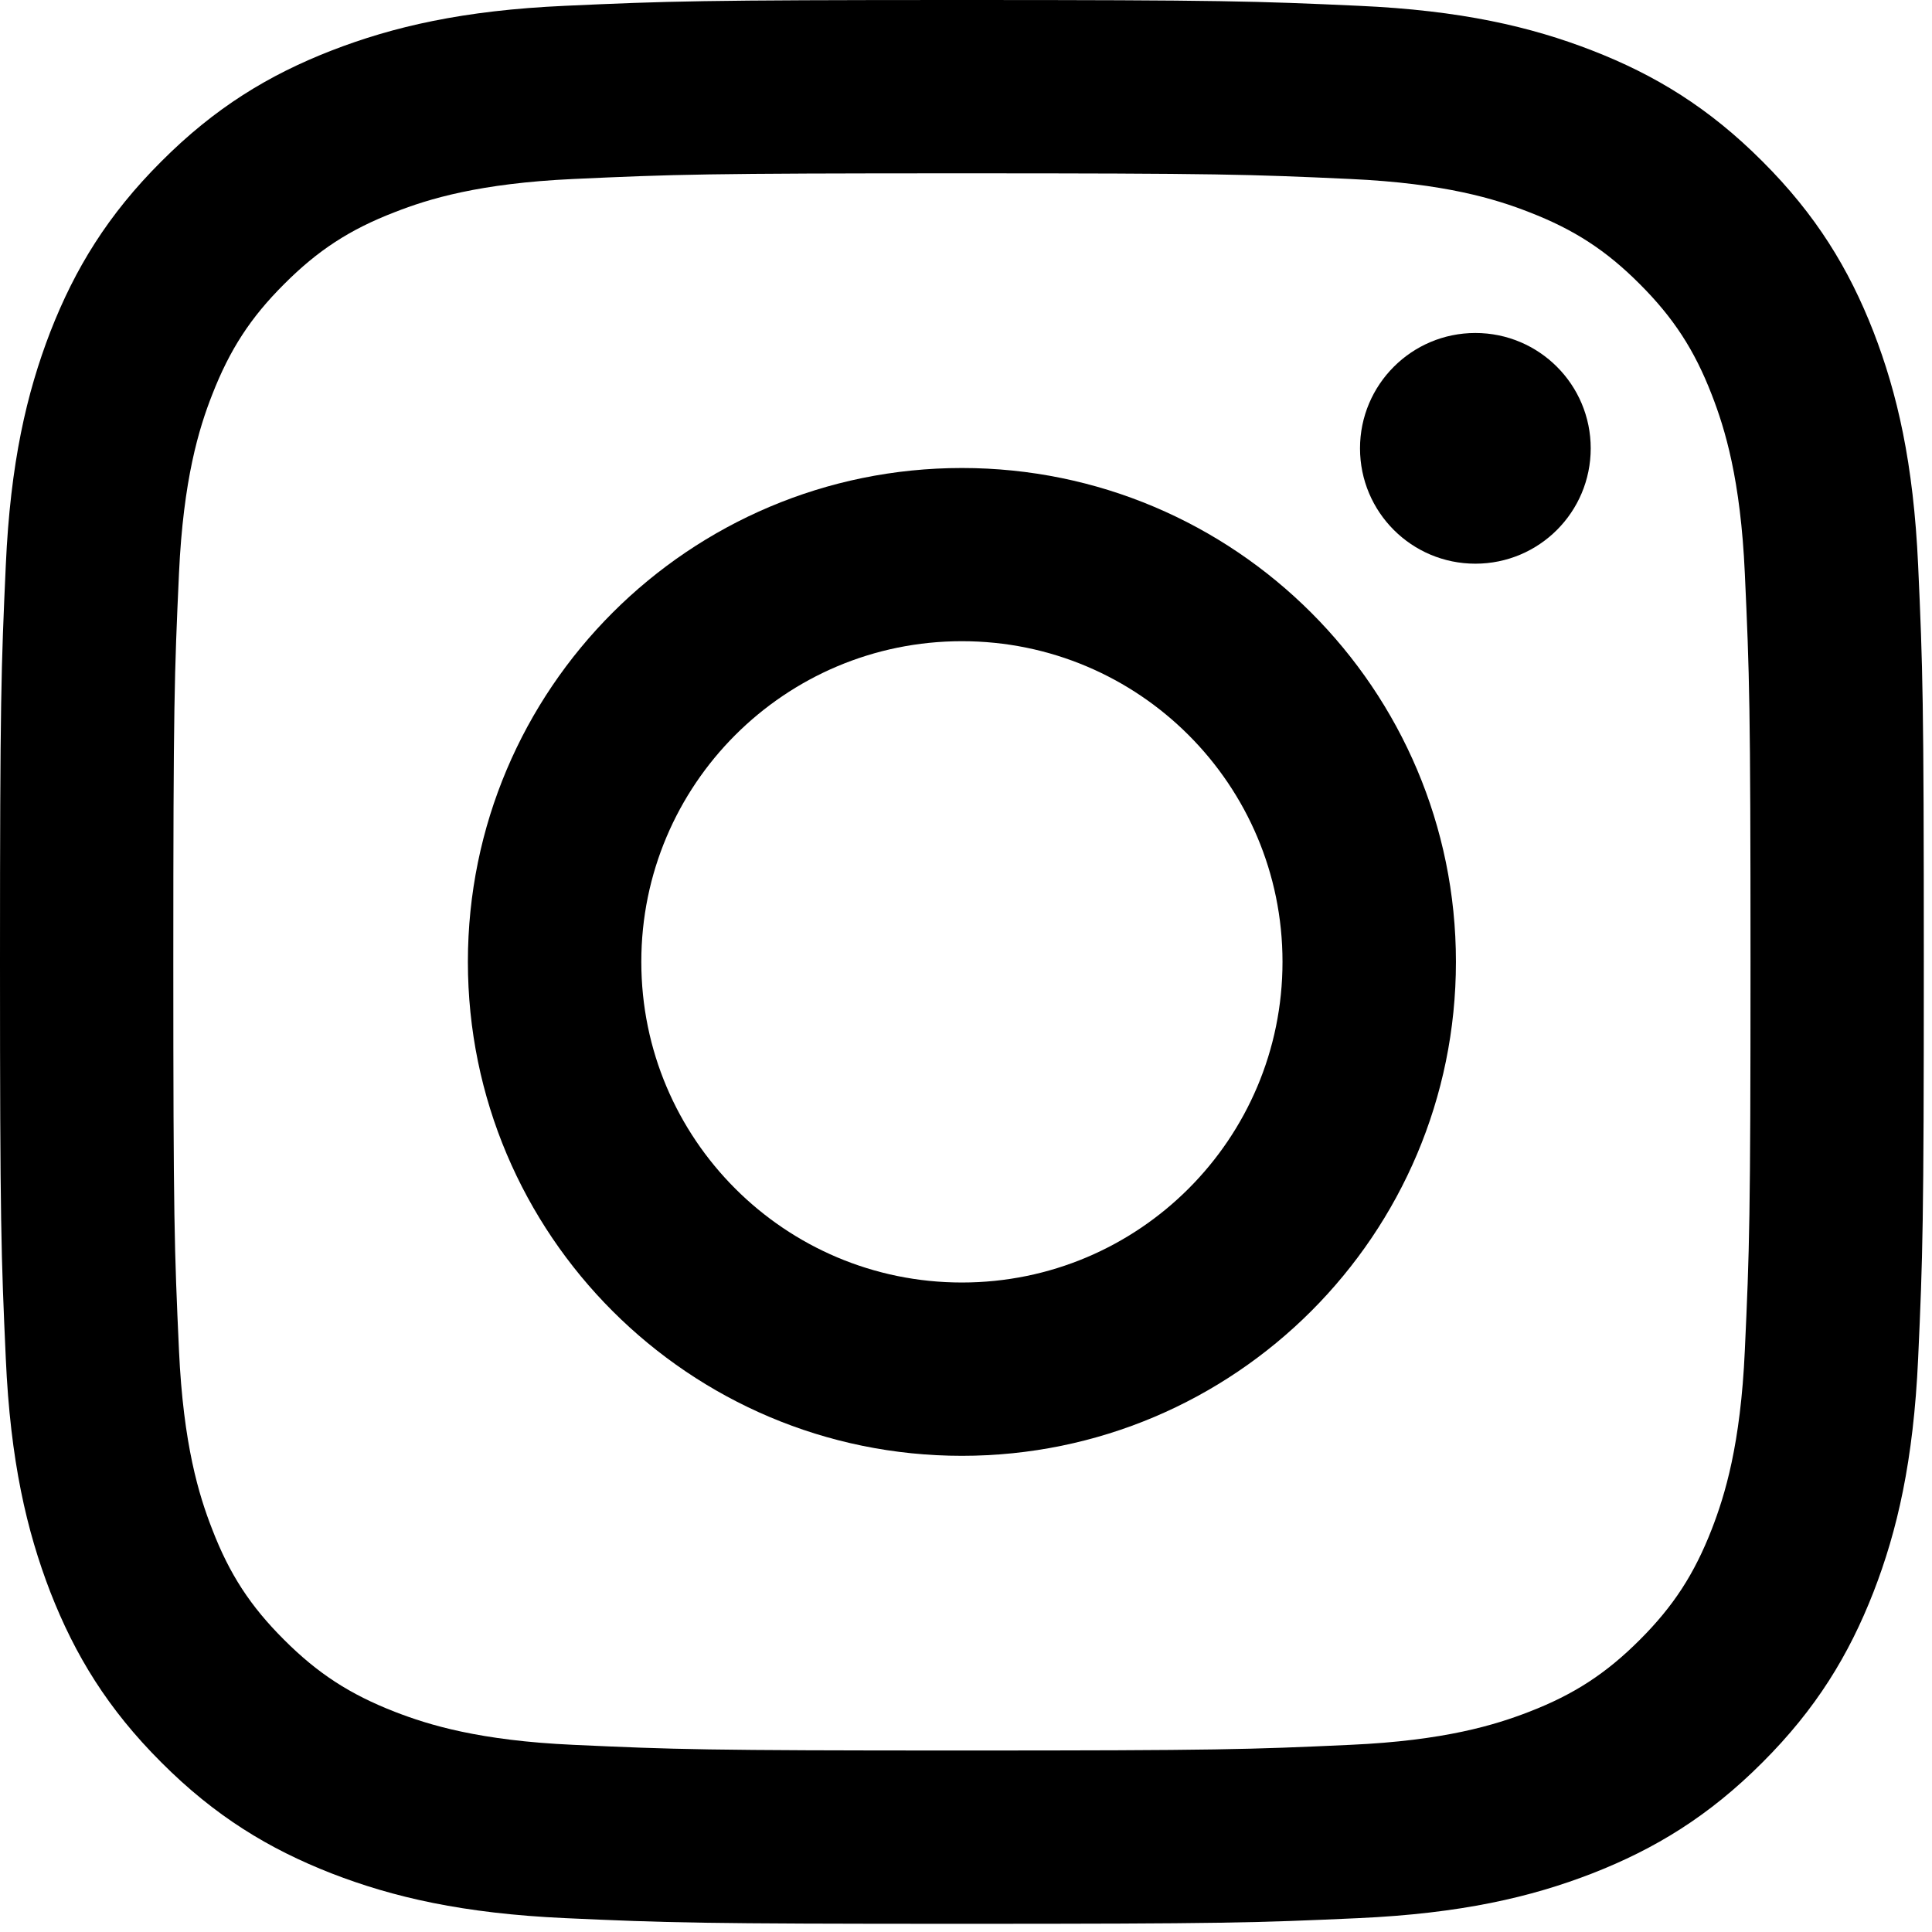
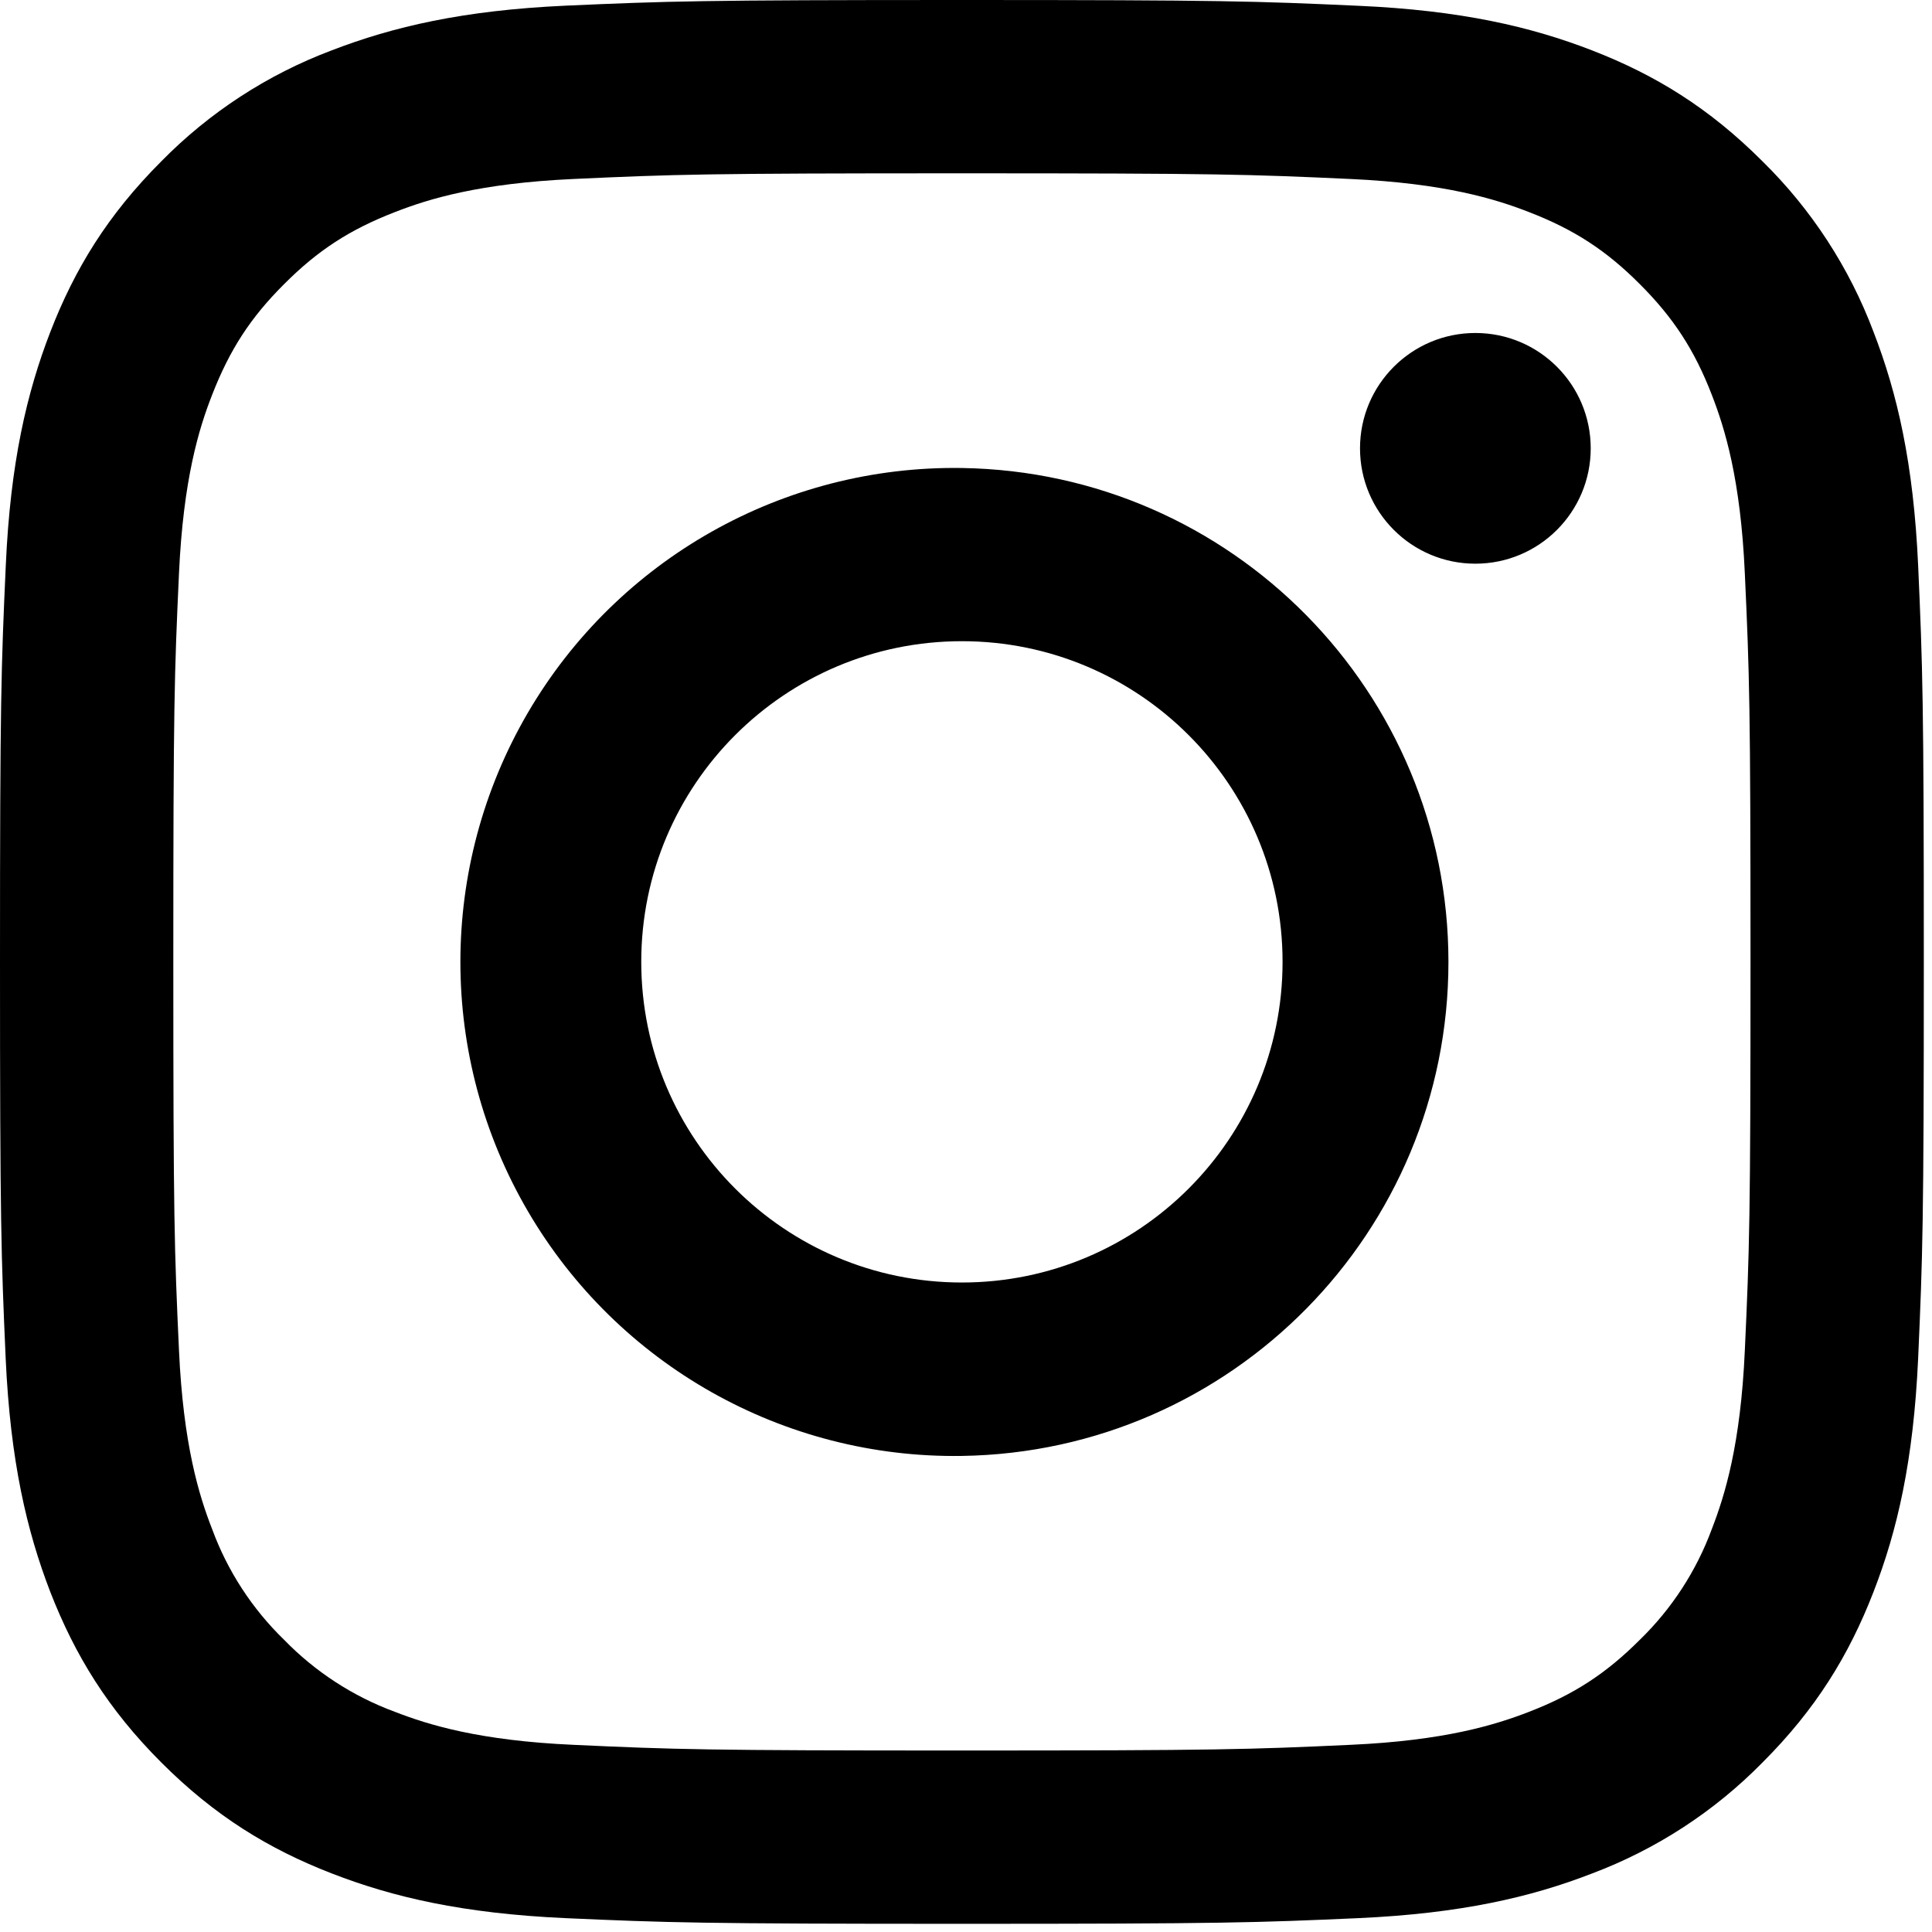
- <svg xmlns="http://www.w3.org/2000/svg" width="17" height="17" viewBox="0 0 17 17" fill="none">
-   <path d="M8.464 1.525C10.724 1.525 10.992 1.534 11.884 1.575C12.71 1.613 13.157 1.75 13.456 1.867C13.851 2.02 14.133 2.203 14.429 2.5C14.725 2.796 14.909 3.078 15.062 3.473C15.178 3.771 15.316 4.219 15.353 5.044C15.394 5.937 15.403 6.205 15.403 8.464C15.403 10.724 15.394 10.992 15.353 11.884C15.316 12.71 15.178 13.157 15.062 13.456C14.908 13.851 14.725 14.133 14.429 14.429C14.133 14.725 13.851 14.909 13.456 15.062C13.157 15.178 12.71 15.316 11.884 15.353C10.992 15.394 10.724 15.403 8.464 15.403C6.205 15.403 5.937 15.394 5.044 15.353C4.219 15.316 3.771 15.178 3.473 15.062C3.078 14.908 2.796 14.725 2.5 14.429C2.203 14.133 2.019 13.851 1.867 13.456C1.75 13.157 1.613 12.71 1.575 11.884C1.534 10.992 1.525 10.724 1.525 8.464C1.525 6.205 1.534 5.937 1.575 5.044C1.613 4.219 1.75 3.771 1.867 3.473C2.021 3.078 2.203 2.796 2.5 2.5C2.796 2.203 3.078 2.019 3.473 1.867C3.771 1.75 4.219 1.613 5.044 1.575C5.937 1.534 6.205 1.525 8.464 1.525ZM8.464 0C6.166 0 5.877 0.01 4.974 0.051C4.073 0.091 3.459 0.235 2.919 0.444C2.363 0.66 1.89 0.949 1.42 1.42C0.949 1.89 0.66 2.363 0.443 2.919C0.235 3.458 0.091 4.073 0.051 4.974C0.01 5.877 0 6.165 0 8.464C0 10.762 0.01 11.051 0.051 11.954C0.091 12.855 0.235 13.47 0.443 14.009C0.66 14.565 0.949 15.038 1.42 15.508C1.89 15.979 2.363 16.268 2.919 16.485C3.458 16.694 4.073 16.837 4.974 16.878C5.877 16.919 6.165 16.928 8.464 16.928C10.763 16.928 11.051 16.919 11.954 16.878C12.855 16.837 13.47 16.694 14.009 16.485C14.565 16.268 15.038 15.979 15.508 15.508C15.979 15.038 16.268 14.565 16.485 14.009C16.694 13.471 16.837 12.855 16.878 11.954C16.919 11.051 16.928 10.763 16.928 8.464C16.928 6.166 16.919 5.877 16.878 4.974C16.837 4.073 16.694 3.459 16.485 2.919C16.268 2.363 15.979 1.89 15.508 1.42C15.038 0.949 14.565 0.66 14.009 0.444C13.471 0.235 12.855 0.091 11.954 0.051C11.051 0.01 10.762 0 8.464 0Z" fill="black" />
-   <path d="M8.464 4.118C6.064 4.118 4.117 6.064 4.117 8.463C4.117 10.864 6.064 12.81 8.464 12.81C10.864 12.81 12.811 10.864 12.811 8.463C12.811 6.064 10.864 4.118 8.464 4.118ZM8.464 11.285C6.906 11.285 5.643 10.022 5.643 8.463C5.643 6.906 6.905 5.642 8.464 5.642C10.022 5.642 11.285 6.905 11.285 8.463C11.285 10.022 10.022 11.285 8.464 11.285Z" fill="black" />
-   <path d="M12.982 4.96C13.543 4.96 13.997 4.506 13.997 3.945C13.997 3.385 13.543 2.93 12.982 2.93C12.421 2.93 11.967 3.385 11.967 3.945C11.967 4.506 12.421 4.96 12.982 4.96Z" fill="black" />
+ <svg xmlns="http://www.w3.org/2000/svg" width="17" height="17" fill="none">
+   <path d="M8.464 1.525c2.26 0 2.528.009 3.42.05.826.038 1.273.175 1.572.292.395.153.677.336.973.633.296.296.48.578.633.973.116.298.254.746.291 1.571.041.893.05 1.16.05 3.42s-.009 2.528-.05 3.42c-.037.826-.175 1.273-.291 1.572a2.625 2.625 0 0 1-.633.973c-.296.296-.578.48-.973.633-.299.116-.746.254-1.572.291-.892.041-1.16.05-3.42.05s-2.527-.009-3.42-.05c-.825-.037-1.273-.175-1.571-.291a2.626 2.626 0 0 1-.973-.633 2.613 2.613 0 0 1-.633-.973c-.117-.299-.254-.746-.292-1.572-.041-.892-.05-1.16-.05-3.42s.009-2.527.05-3.42c.038-.825.175-1.273.292-1.571.154-.395.336-.677.633-.973.296-.297.578-.48.973-.633.298-.117.746-.254 1.571-.292.893-.041 1.16-.05 3.42-.05Zm0-1.525c-2.298 0-2.587.01-3.49.05-.9.041-1.515.185-2.055.393a4.152 4.152 0 0 0-1.5.977c-.47.47-.76.943-.976 1.5-.208.538-.352 1.153-.392 2.054C.01 5.877 0 6.164 0 8.464c0 2.298.01 2.587.05 3.49.041.901.185 1.516.393 2.055.217.556.506 1.029.977 1.5.47.47.943.76 1.5.976.538.209 1.153.352 2.054.393.903.04 1.19.05 3.49.05 2.3 0 2.587-.01 3.49-.05.901-.041 1.516-.184 2.055-.393a4.153 4.153 0 0 0 1.5-.977c.47-.47.76-.943.976-1.5.209-.537.352-1.153.393-2.054.04-.903.05-1.19.05-3.49 0-2.298-.01-2.587-.05-3.49-.041-.9-.184-1.515-.393-2.055a4.153 4.153 0 0 0-.977-1.5c-.47-.47-.943-.76-1.5-.976-.537-.208-1.153-.352-2.054-.392C11.051.01 10.762 0 8.464 0Z" fill="#000" />
+   <path d="M8.464 4.118a4.347 4.347 0 1 0 0 8.693 4.347 4.347 0 0 0 0-8.693Zm0 7.167a2.821 2.821 0 1 1 0-5.643 2.821 2.821 0 0 1 0 5.643ZM12.982 4.96a1.015 1.015 0 1 0 0-2.03 1.015 1.015 0 0 0 0 2.03Z" fill="#000" />
</svg>
